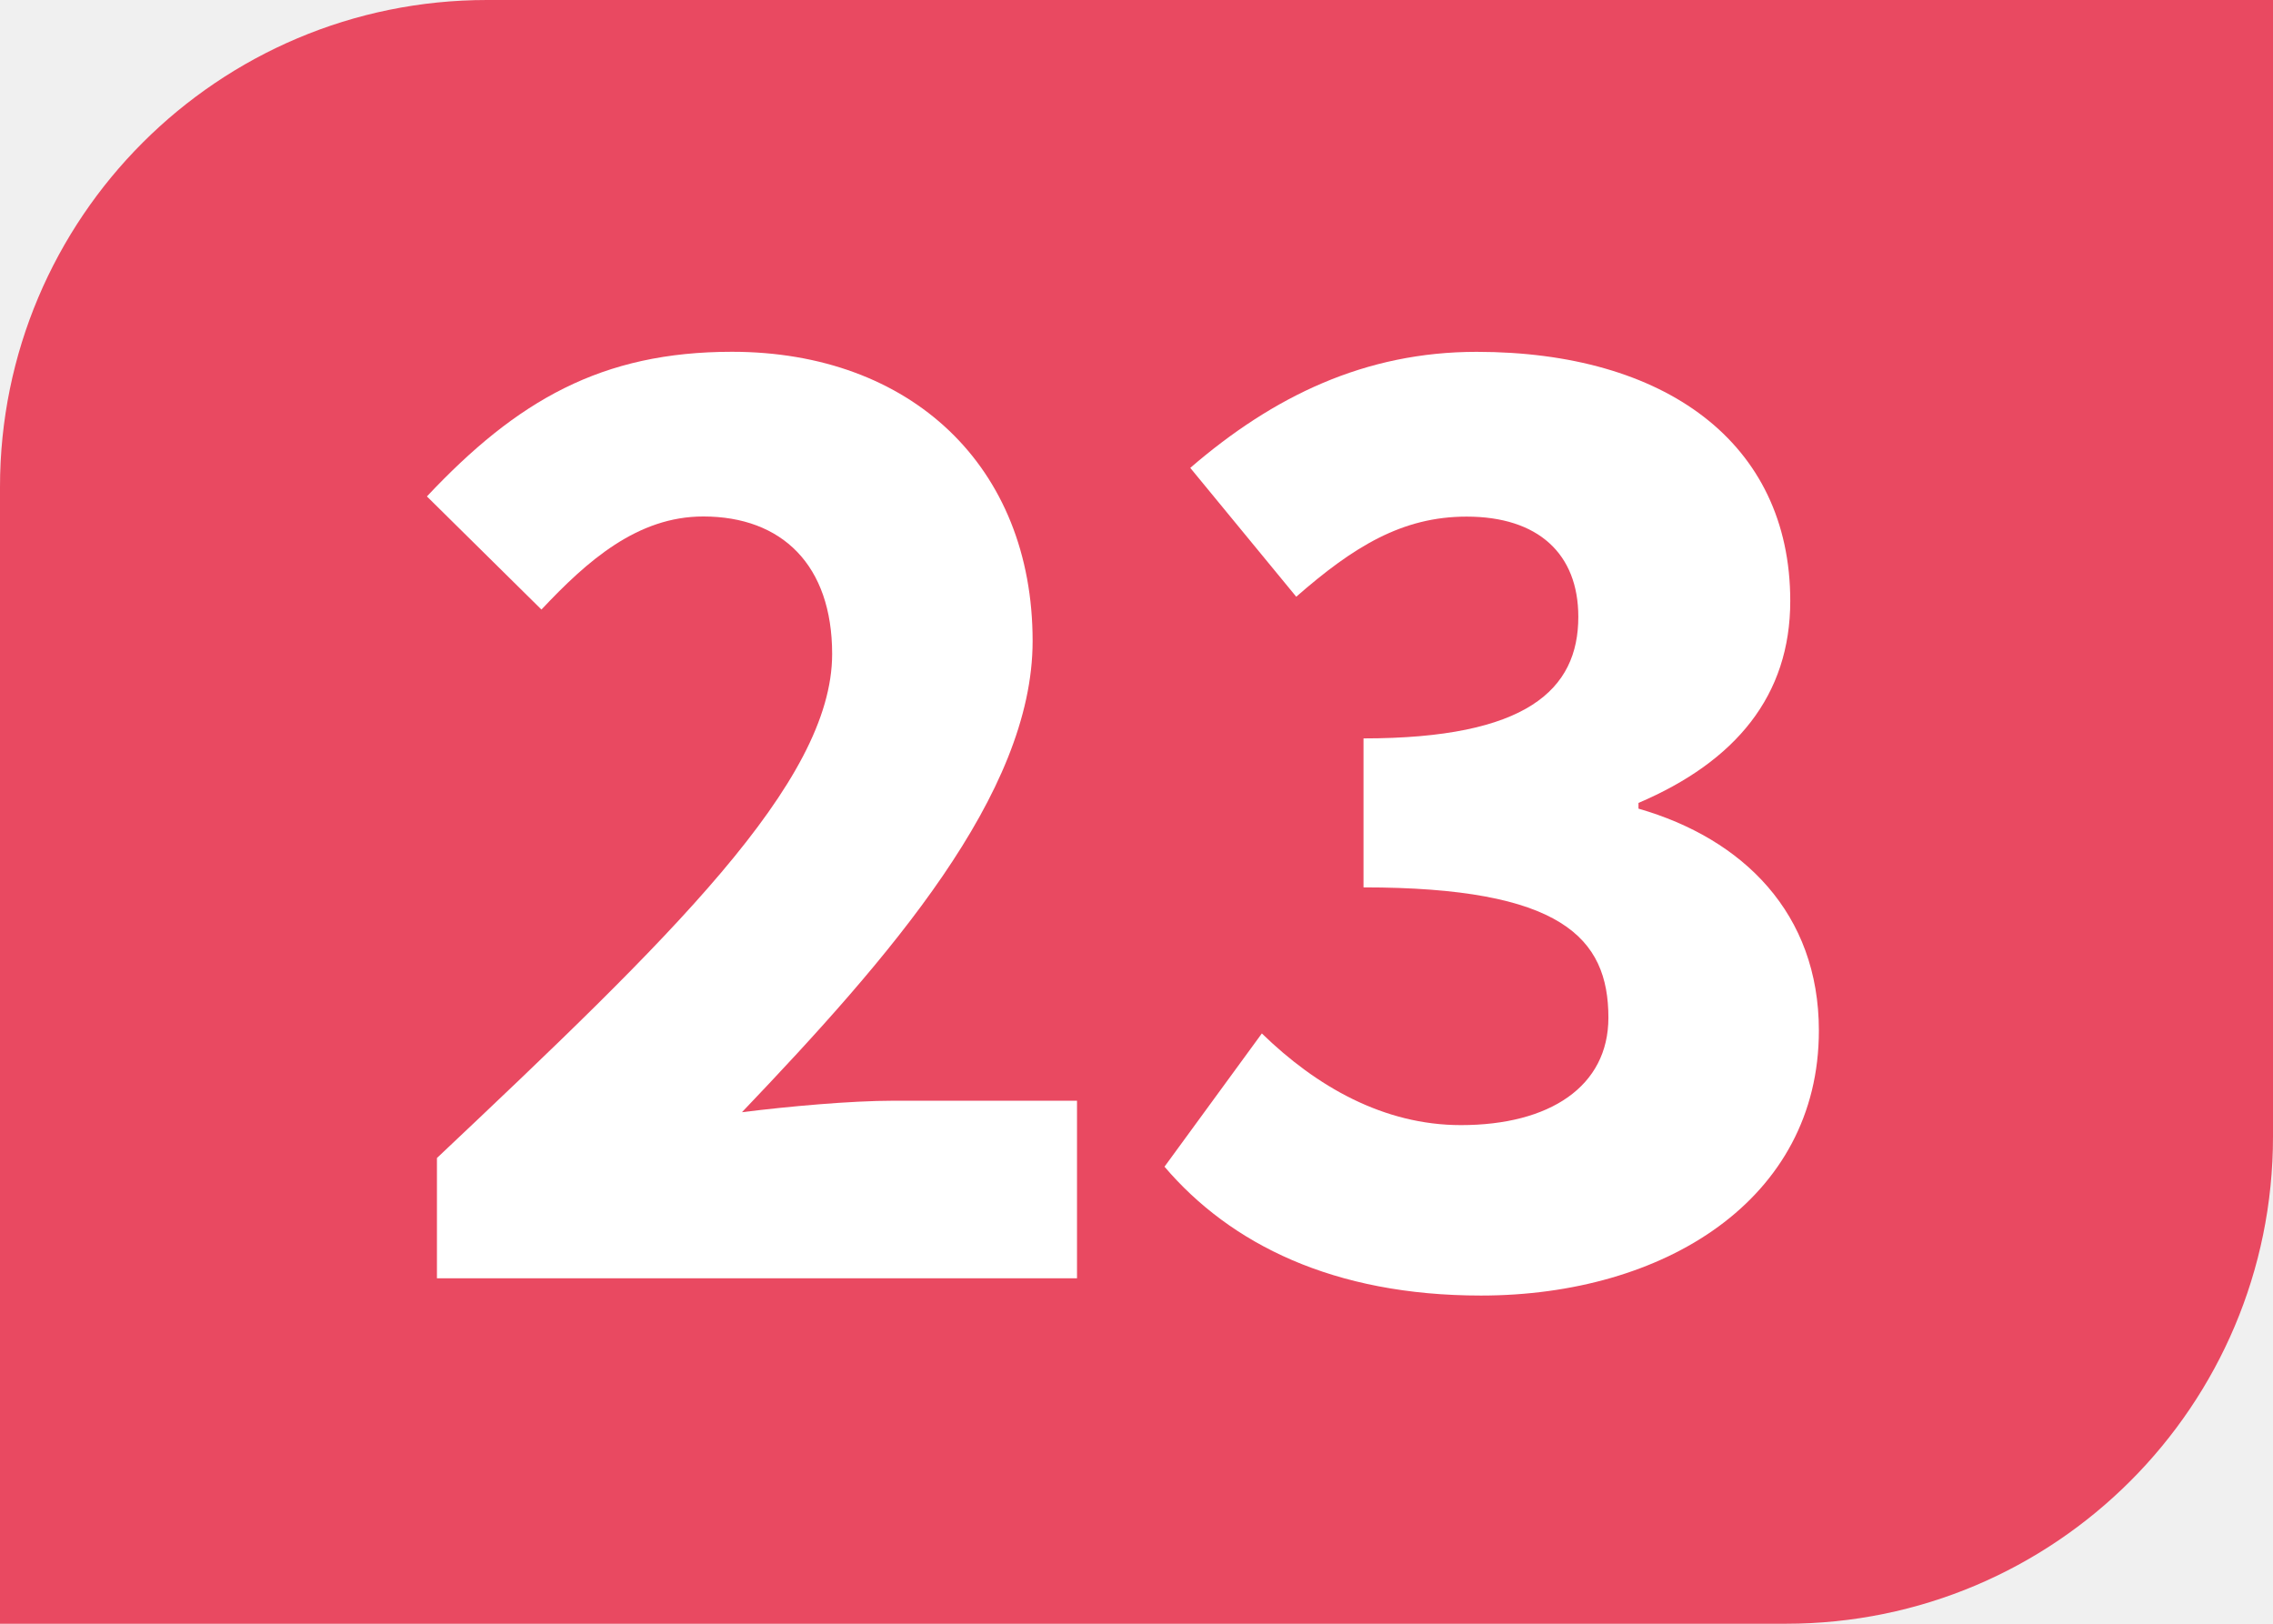
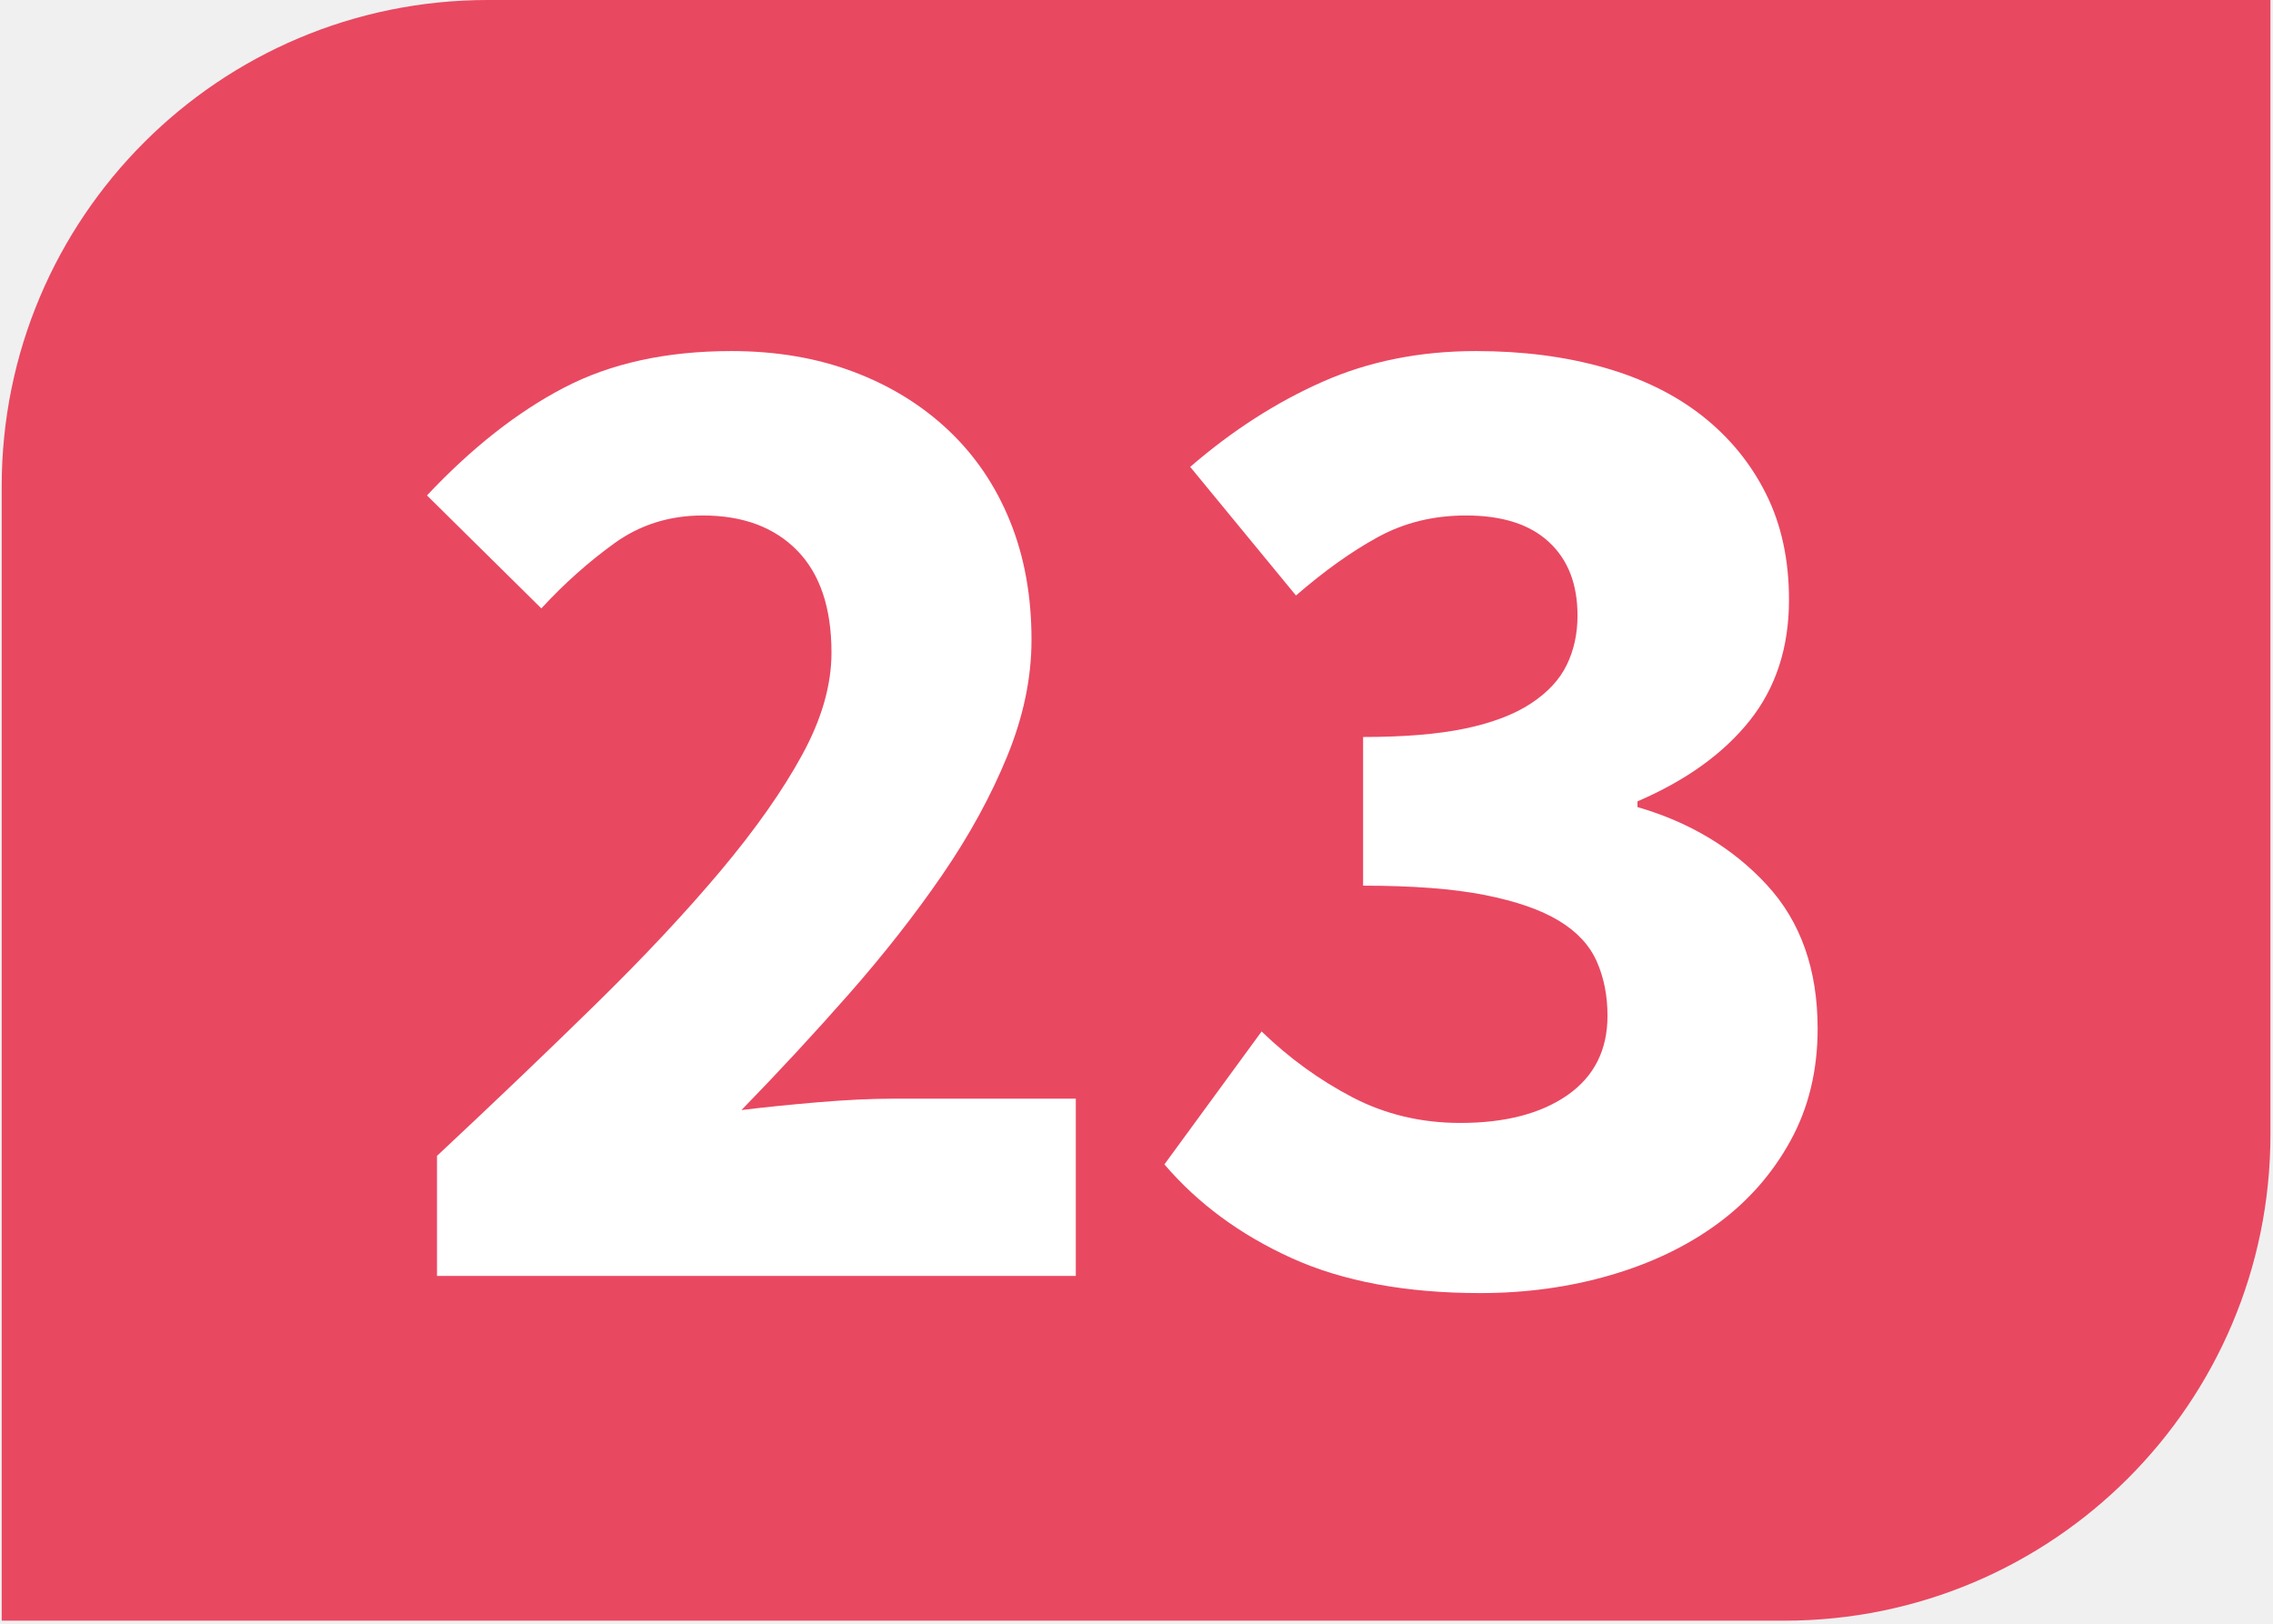
- <svg xmlns="http://www.w3.org/2000/svg" id="Calque_1" data-name="Calque 1" viewBox="0 0 822.81 587.72">
+ <svg xmlns="http://www.w3.org/2000/svg" xmlns:xlink="http://www.w3.org/1999/xlink" viewBox="0 0 396.85 283.465">
  <defs>
-     <style>.cls-1{fill:#e94961;}.cls-2{fill:#fff;}</style>
+     <g>
+       <g id="glyph-0-0">
+         <path d="M 9.234 0 L 9.234 -20.953 C 19.379 -30.441 28.648 -39.301 37.047 -47.531 C 45.453 -55.77 52.691 -63.504 58.766 -70.734 C 64.836 -77.973 69.578 -84.711 72.984 -90.953 C 76.398 -97.191 78.109 -103.141 78.109 -108.797 C 78.109 -116.617 76.109 -122.566 72.109 -126.641 C 68.117 -130.711 62.629 -132.75 55.641 -132.75 C 49.816 -132.75 44.66 -131.125 40.172 -127.875 C 35.68 -124.633 31.441 -120.852 27.453 -116.531 L 7.484 -136.25 C 15.305 -144.562 23.289 -150.836 31.438 -155.078 C 39.594 -159.328 49.328 -161.453 60.641 -161.453 C 68.453 -161.453 75.562 -160.242 81.969 -157.828 C 88.375 -155.41 93.906 -152 98.562 -147.594 C 103.219 -143.188 106.789 -137.906 109.281 -131.75 C 111.781 -125.594 113.031 -118.691 113.031 -111.047 C 113.031 -104.391 111.613 -97.609 108.781 -90.703 C 105.957 -83.797 102.176 -76.891 97.438 -69.984 C 92.695 -63.086 87.289 -56.188 81.219 -49.281 C 75.145 -42.375 68.867 -35.598 62.391 -28.953 C 66.379 -29.441 70.828 -29.895 75.734 -30.312 C 80.641 -30.727 85.004 -30.938 88.828 -30.938 L 120.766 -30.938 L 120.766 0 Z M 9.234 0 " />
+       </g>
+       <g id="glyph-0-1">
+         <path d="M 60.641 3 C 47.66 3 36.676 0.961 27.688 -3.109 C 18.707 -7.191 11.305 -12.645 5.484 -19.469 L 22.453 -42.672 C 27.273 -38.016 32.555 -34.188 38.297 -31.188 C 44.035 -28.195 50.316 -26.703 57.141 -26.703 C 64.961 -26.703 71.203 -28.32 75.859 -31.562 C 80.516 -34.812 82.844 -39.43 82.844 -45.422 C 82.844 -48.91 82.219 -52.066 80.969 -54.891 C 79.719 -57.723 77.516 -60.094 74.359 -62 C 71.203 -63.914 66.879 -65.414 61.391 -66.5 C 55.898 -67.582 48.828 -68.125 40.172 -68.125 L 40.172 -94.078 C 47.328 -94.078 53.273 -94.57 58.016 -95.562 C 62.754 -96.562 66.578 -98.02 69.484 -99.938 C 72.398 -101.852 74.484 -104.098 75.734 -106.672 C 76.984 -109.254 77.609 -112.125 77.609 -115.281 C 77.609 -120.77 75.941 -125.051 72.609 -128.125 C 69.285 -131.207 64.461 -132.75 58.141 -132.75 C 52.484 -132.75 47.367 -131.5 42.797 -129 C 38.223 -126.508 33.441 -123.102 28.453 -118.781 L 9.984 -141.234 C 17.297 -147.555 24.988 -152.504 33.062 -156.078 C 41.133 -159.66 50.078 -161.453 59.891 -161.453 C 68.035 -161.453 75.477 -160.492 82.219 -158.578 C 88.957 -156.66 94.695 -153.832 99.438 -150.094 C 104.176 -146.352 107.875 -141.82 110.531 -136.5 C 113.195 -131.176 114.531 -125.02 114.531 -118.031 C 114.531 -109.707 112.242 -102.676 107.672 -96.938 C 103.098 -91.195 96.566 -86.5 88.078 -82.844 L 88.078 -81.844 C 97.234 -79.188 104.766 -74.656 110.672 -68.25 C 116.578 -61.844 119.531 -53.484 119.531 -43.172 C 119.531 -35.848 117.945 -29.316 114.781 -23.578 C 111.625 -17.836 107.383 -13.016 102.062 -9.109 C 96.738 -5.203 90.5 -2.207 83.344 -0.125 C 76.188 1.957 68.617 3 60.641 3 Z M 60.641 3 " />
+       </g>
+     </g>
+     <clipPath id="clip-0">
+       <path clip-rule="nonzero" d="M 0.301 0 L 396.402 0 L 396.402 282.93 L 0.301 282.93 Z M 0.301 0 " />
+     </clipPath>
  </defs>
-   <path class="cls-1" d="M830.88,414.52V3.12H184.38A176.31,176.31,0,0,0,8.07,179.44v411.4H654.56A176.32,176.32,0,0,0,830.88,414.52" transform="translate(-8.07 -3.12)" />
-   <path class="cls-2" d="M166.24,422.27C250.2,343,309.3,286.47,309.3,239.82c0-32.14-18.15-49.76-46.66-49.76-23.84,0-42,16.06-58.57,33.69L162.61,182.8c32.65-34.73,63.24-52.35,110.41-52.35,64.79,0,108.85,41.46,108.85,104.7,0,55.46-51.83,114.56-105.22,170.54,16.58-2.08,39.38-4.16,54.94-4.16h66.35v64.28H166.24Z" transform="translate(-8.07 -3.12)" />
-   <path class="cls-2" d="M464.85,377.18c19.7,19.17,44.06,33.18,72.06,33.18,32.14,0,53.39-14,53.39-38.89,0-29-17.11-47.16-88.65-47.16V270.39c59.1,0,77.76-17.62,77.76-44,0-22.82-14.52-36.28-40.44-36.28-23.31,0-40.94,10.87-61.67,29l-38.36-46.64c30.06-25.92,63.24-42,103.66-42,67.91,0,113.53,32.65,113.53,90.18,0,34.22-19.7,58.06-54.94,73.09v2.07c37.83,10.89,65.3,37.85,65.3,80.35,0,61.16-56,95.89-122.32,95.89-53.4,0-90.72-18.66-114.56-46.64Z" transform="translate(-8.07 -3.12)" />
+   <g clip-path="url(#clip-0)">
+     <path fill-rule="nonzero" fill="rgb(91.373%, 28.235%, 38.039%)" fill-opacity="1" d="M 396.402 198.051 L 396.402 0 L 85.176 0 C 38.301 0 0.297 38 0.297 84.879 L 0.297 282.93 L 311.523 282.93 C 358.398 282.93 396.402 244.93 396.402 198.051 " />
+   </g>
+   <g fill="rgb(100%, 100%, 100%)" fill-opacity="1">
+     <use xlink:href="#glyph-0-0" x="67.062" y="222.74" />
+     <use xlink:href="#glyph-0-1" x="197.815" y="222.74" />
+   </g>
</svg>
